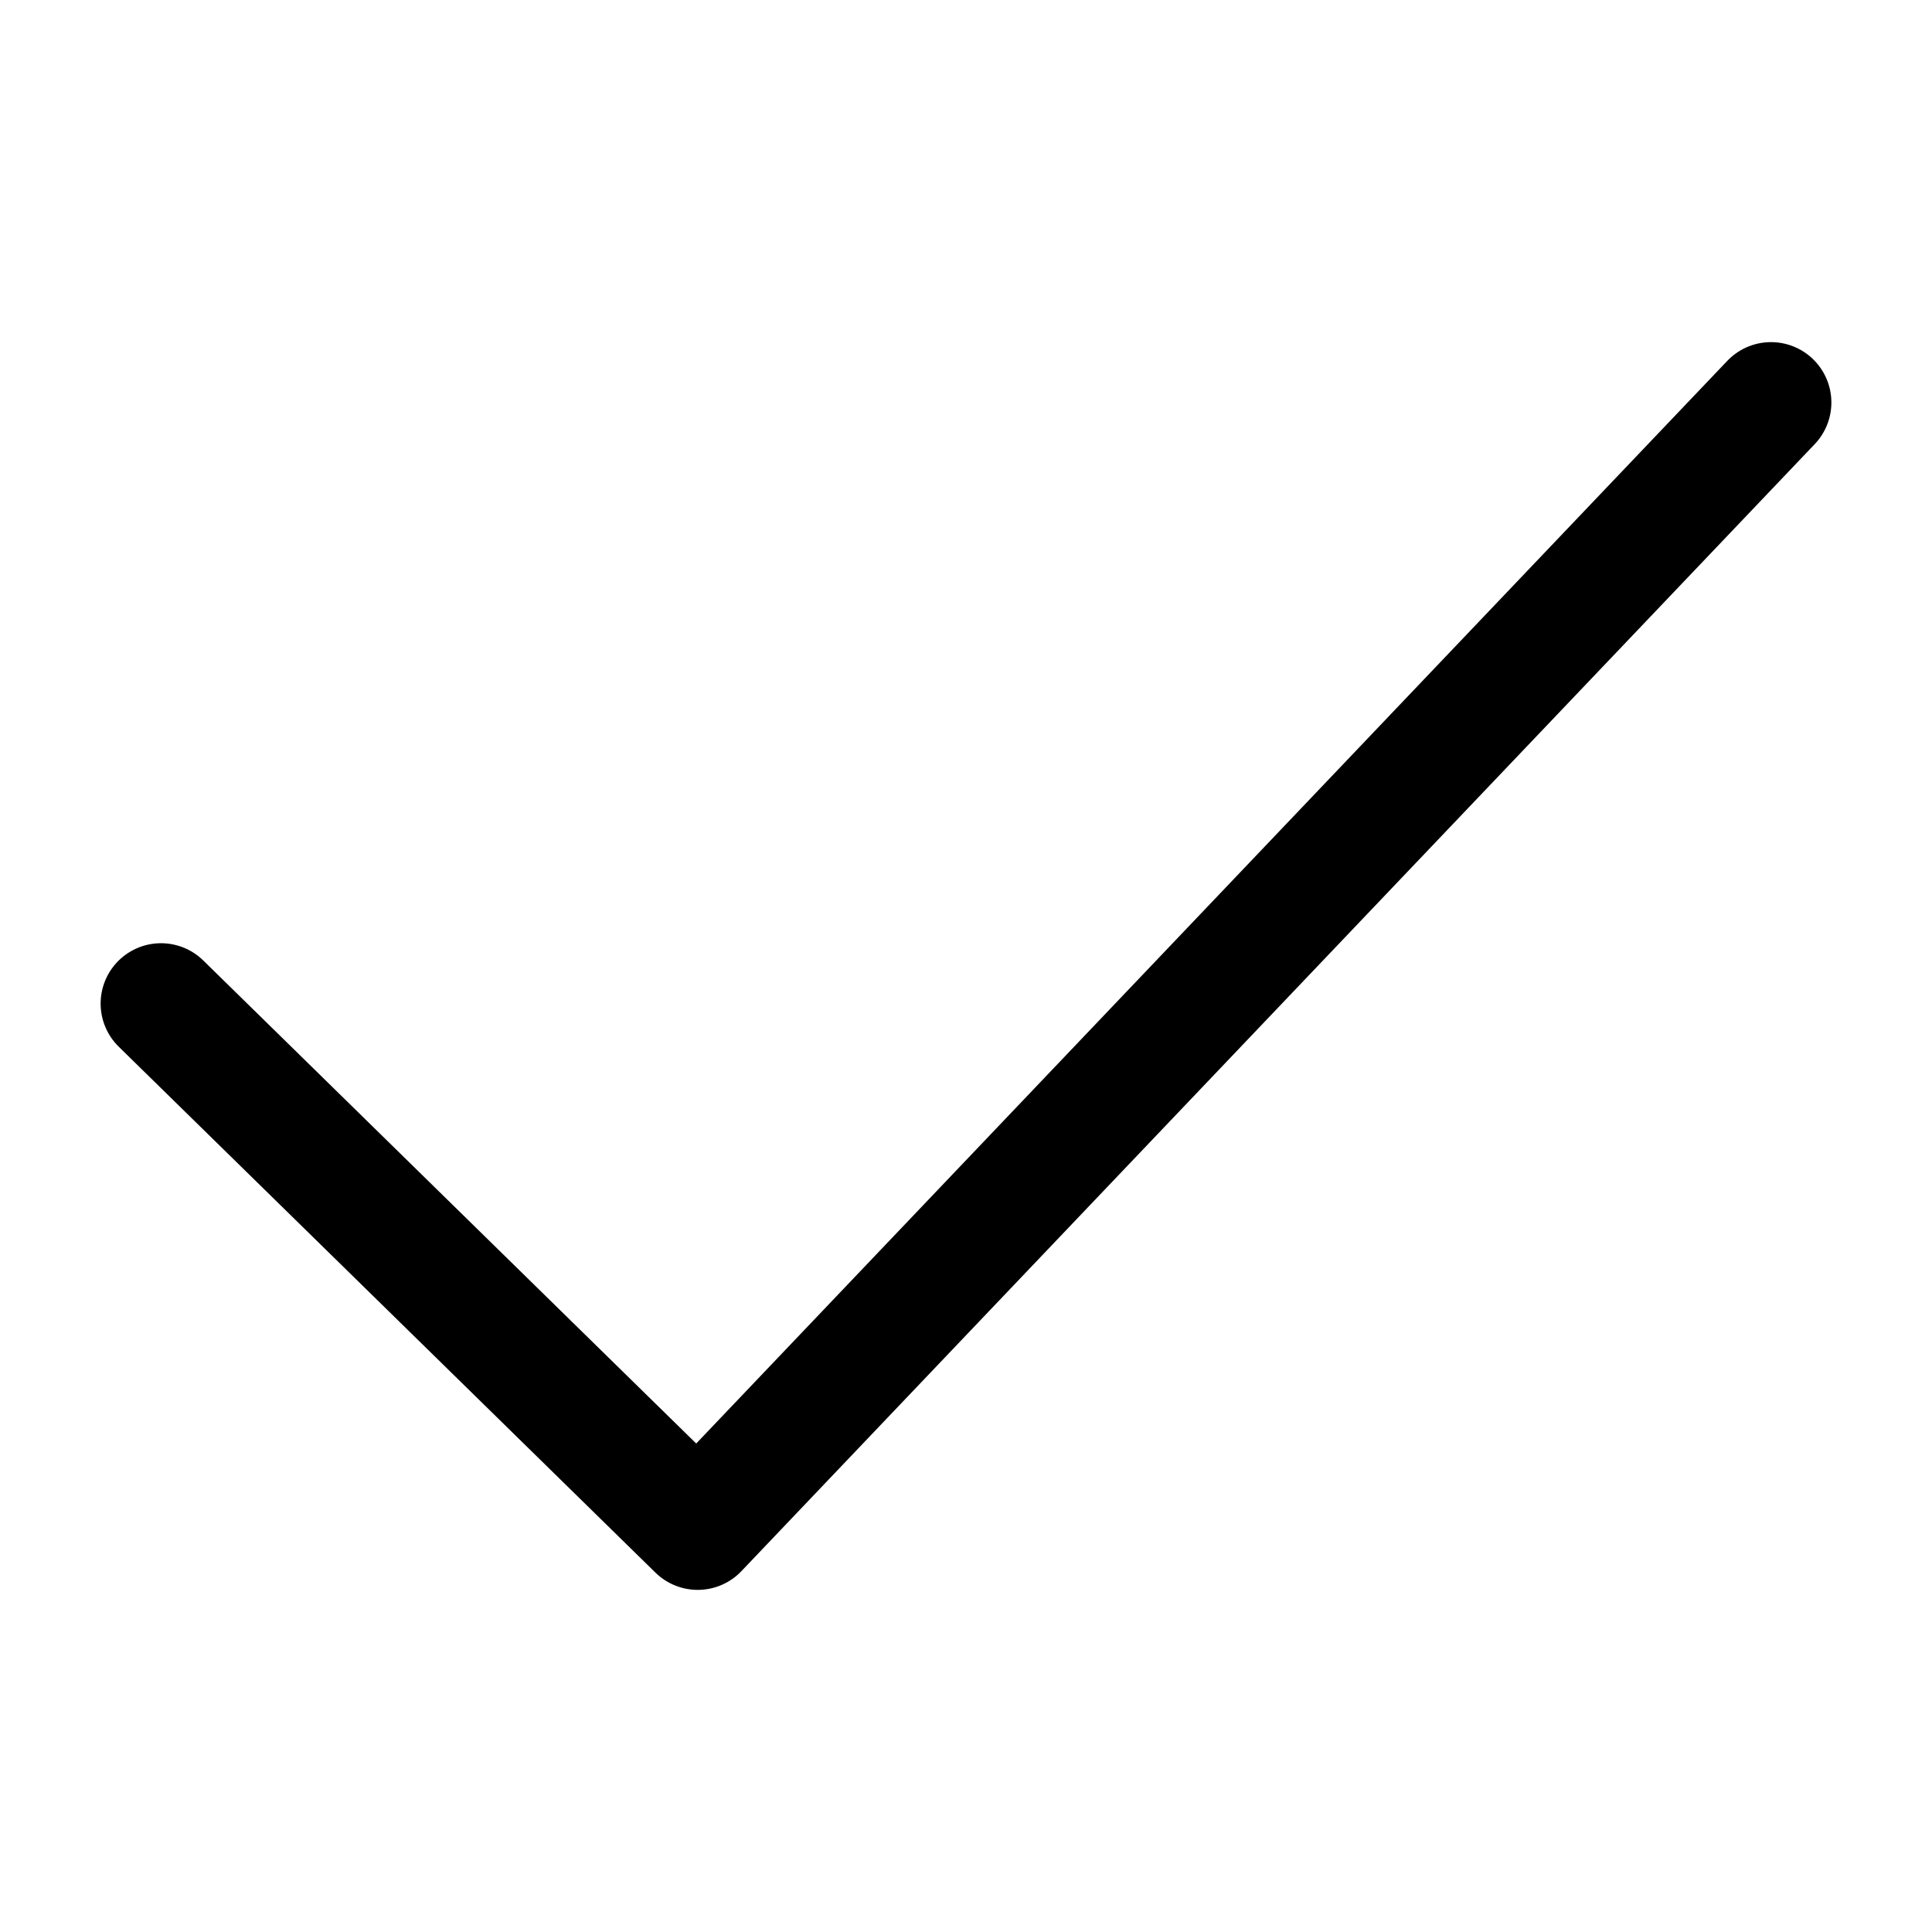
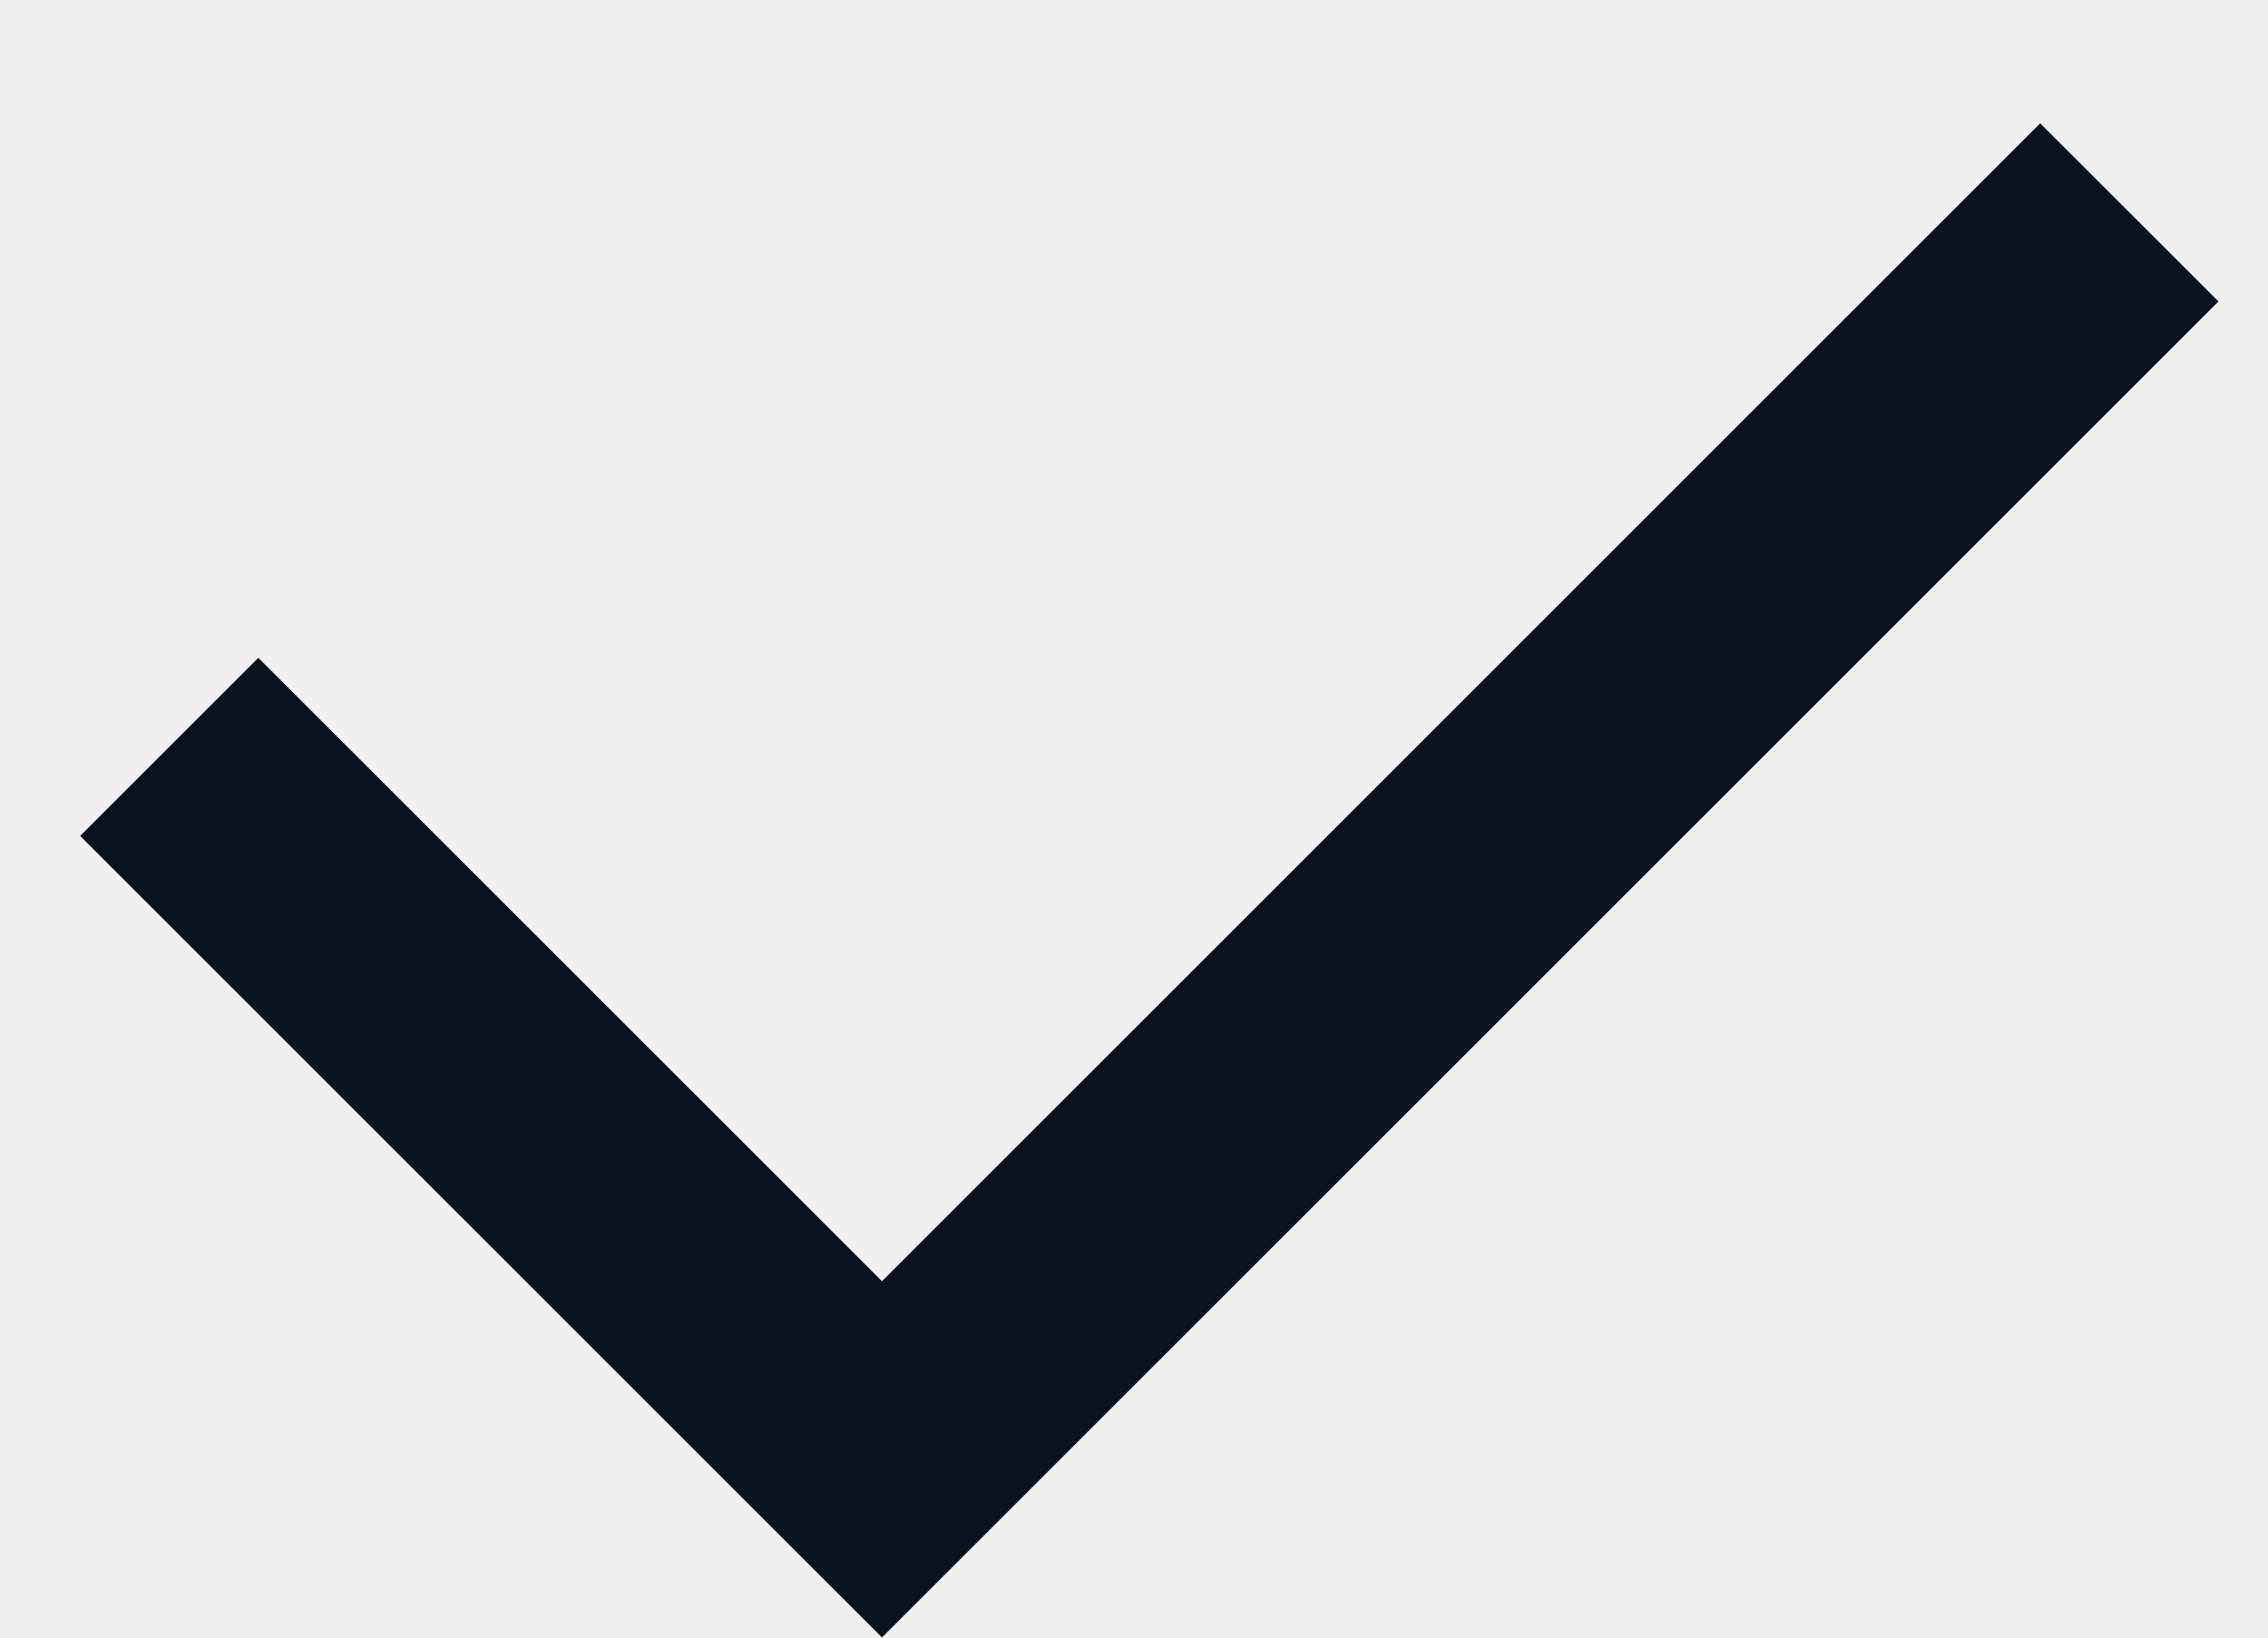
- <svg xmlns="http://www.w3.org/2000/svg" width="24" height="24" viewBox="0 0 24 24" fill="none">
-   <rect width="24" height="24" fill="white" />
-   <path d="M2 12.467L8.667 19L22 5" stroke="black" stroke-width="1.5" stroke-linecap="round" stroke-linejoin="round" />
+ <svg xmlns="http://www.w3.org/2000/svg" width="18" height="13" viewBox="0 0 18 13" fill="none">
+   <path d="M7 10.171L16.192 0.979L17.607 2.393L7 12.999L0.636 6.636L2.05 5.222L7 10.171Z" fill="#09121F" />
</svg>
